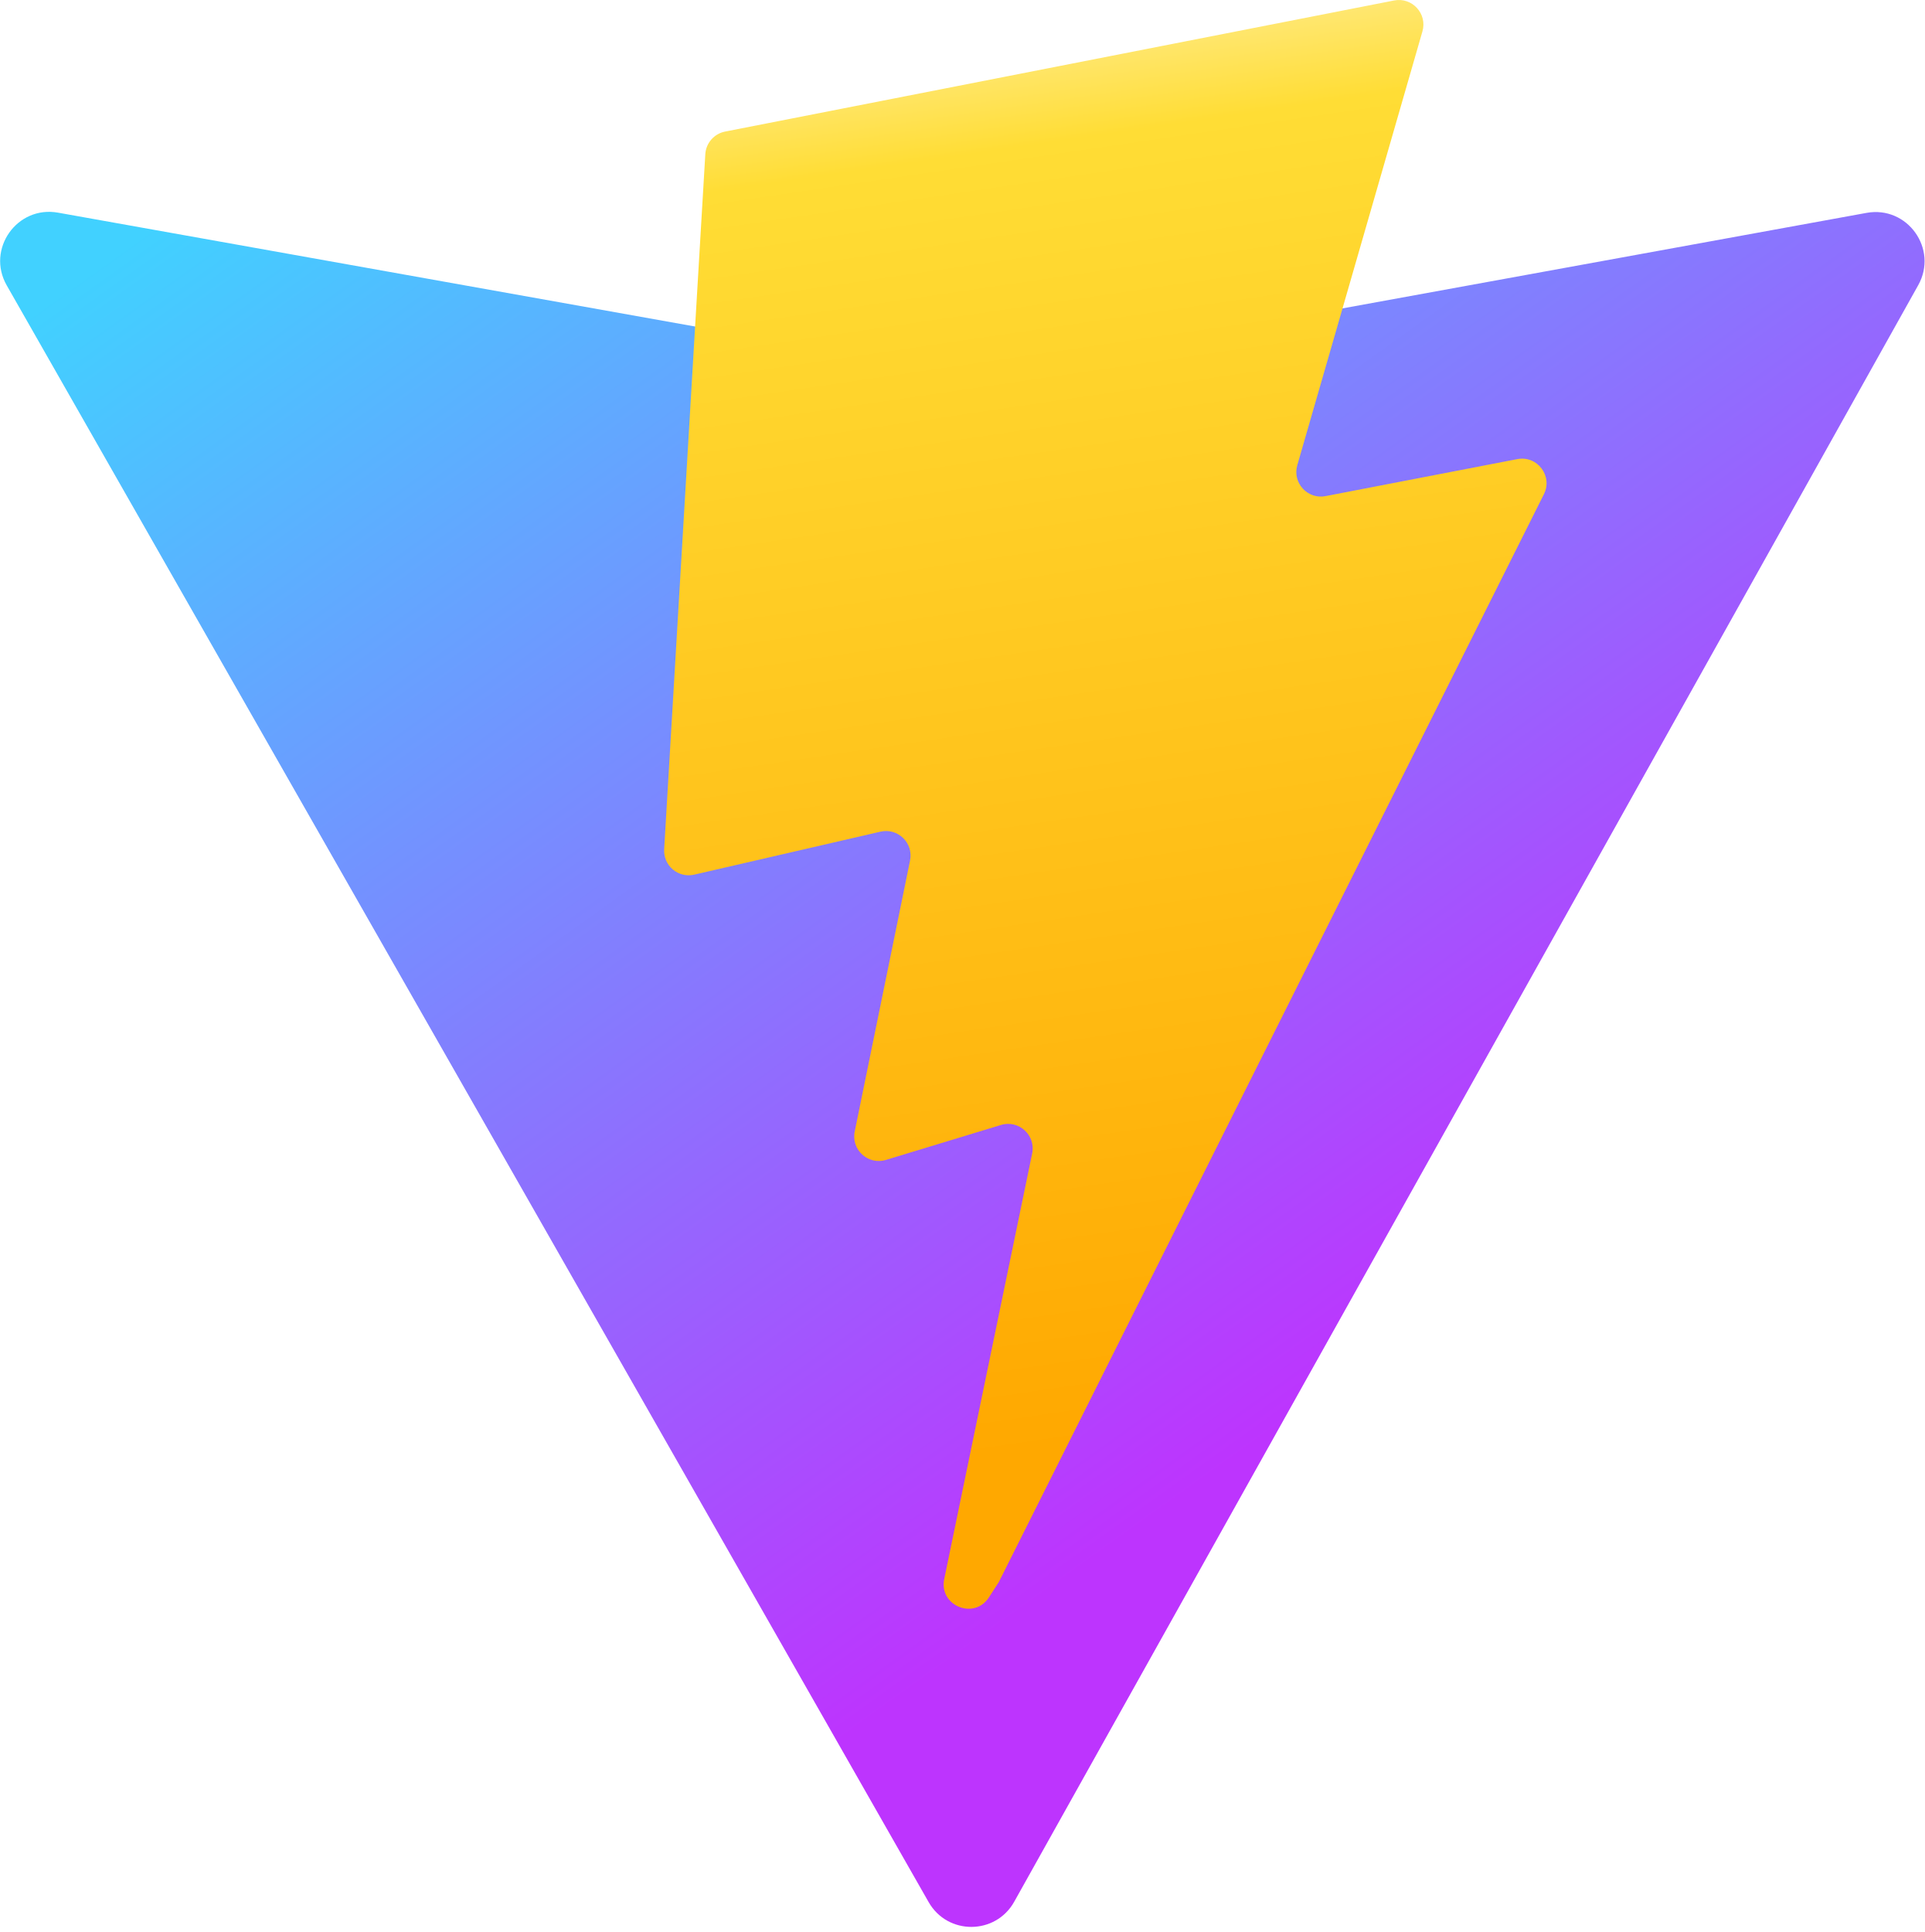
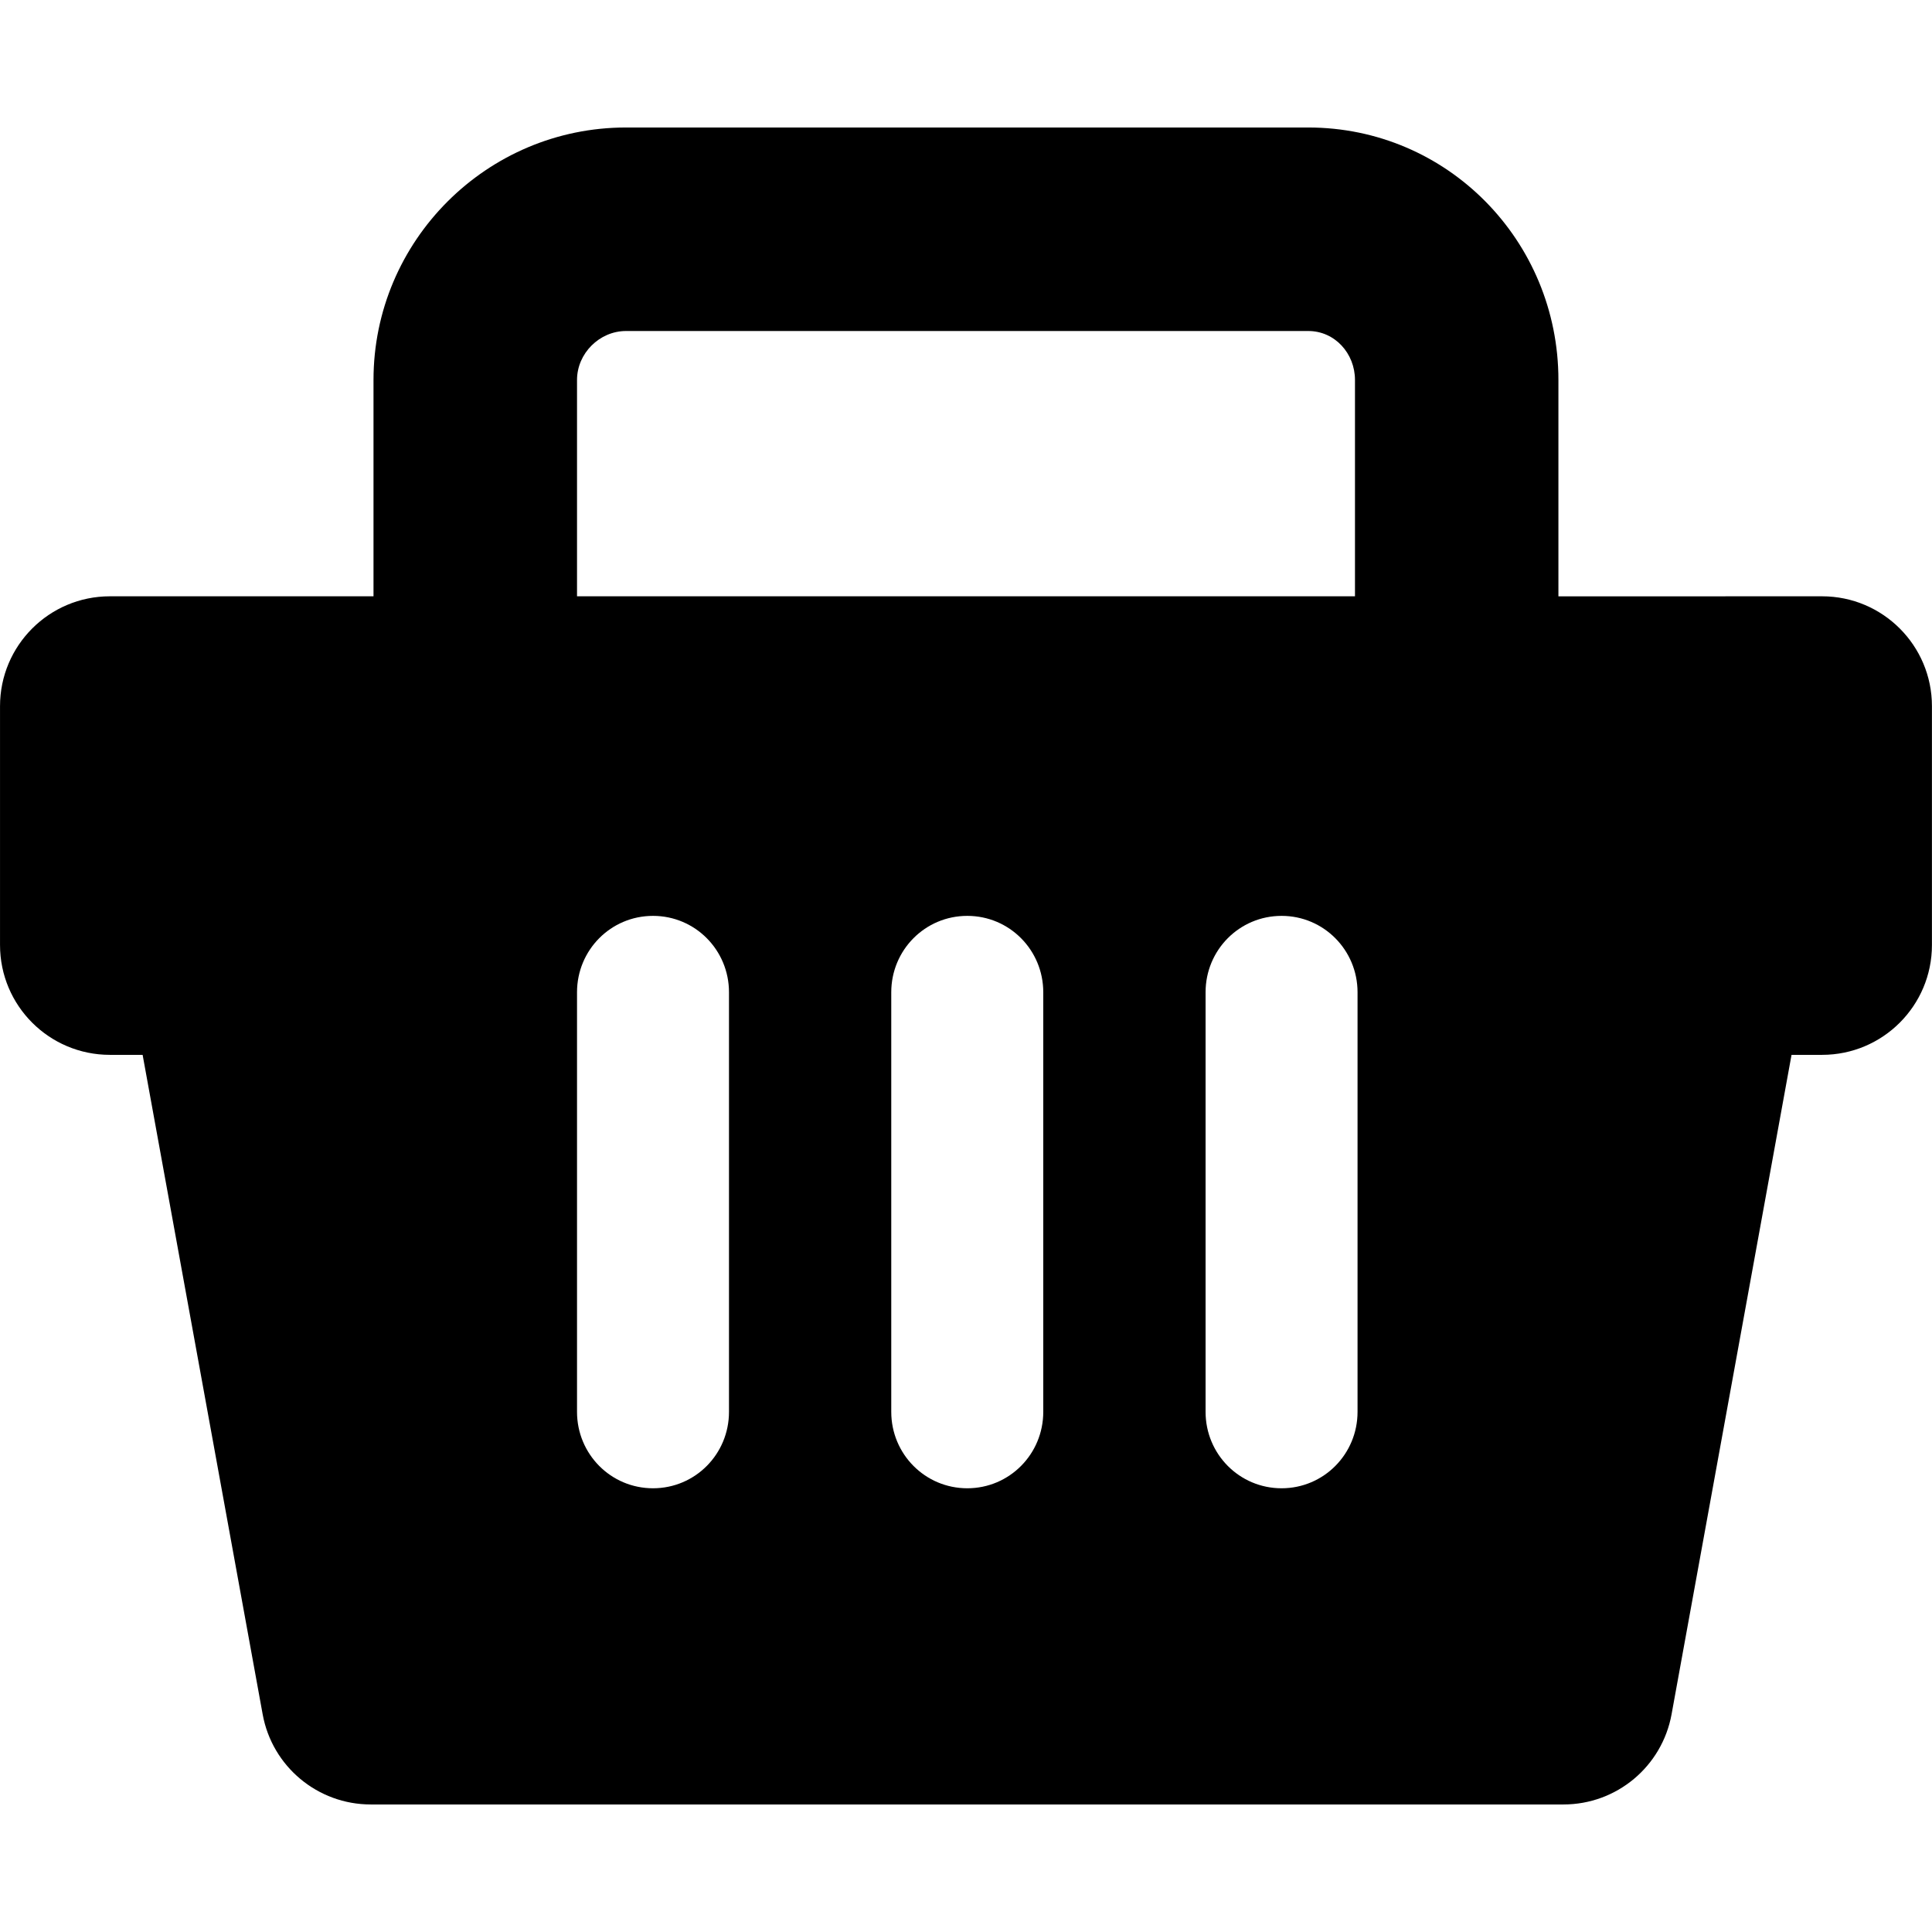
- <svg xmlns="http://www.w3.org/2000/svg" aria-hidden="true" role="img" class="iconify iconify--logos" width="31.88" height="32" preserveAspectRatio="xMidYMid meet" viewBox="0 0 256 257">
-   <defs>
-     <linearGradient id="IconifyId1813088fe1fbc01fb466" x1="-.828%" x2="57.636%" y1="7.652%" y2="78.411%">
-       <stop offset="0%" stop-color="#41D1FF" />
-       <stop offset="100%" stop-color="#BD34FE" />
-     </linearGradient>
-     <linearGradient id="IconifyId1813088fe1fbc01fb467" x1="43.376%" x2="50.316%" y1="2.242%" y2="89.03%">
-       <stop offset="0%" stop-color="#FFEA83" />
-       <stop offset="8.333%" stop-color="#FFDD35" />
-       <stop offset="100%" stop-color="#FFA800" />
-     </linearGradient>
-   </defs>
-   <path fill="url(#IconifyId1813088fe1fbc01fb466)" d="M255.153 37.938L134.897 252.976c-2.483 4.44-8.862 4.466-11.382.048L.875 37.958c-2.746-4.814 1.371-10.646 6.827-9.67l120.385 21.517a6.537 6.537 0 0 0 2.322-.004l117.867-21.483c5.438-.991 9.574 4.796 6.877 9.62Z" />
-   <path fill="url(#IconifyId1813088fe1fbc01fb467)" d="M185.432.063L96.44 17.501a3.268 3.268 0 0 0-2.634 3.014l-5.474 92.456a3.268 3.268 0 0 0 3.997 3.378l24.777-5.718c2.318-.535 4.413 1.507 3.936 3.838l-7.361 36.047c-.495 2.426 1.782 4.5 4.151 3.78l15.304-4.649c2.372-.72 4.652 1.36 4.15 3.788l-11.698 56.621c-.732 3.542 3.979 5.473 5.943 2.437l1.313-2.028l72.516-144.72c1.215-2.423-.88-5.186-3.54-4.672l-25.505 4.922c-2.396.462-4.435-1.77-3.759-4.114l16.646-57.705c.677-2.35-1.37-4.583-3.769-4.113Z" />
+ <svg xmlns="http://www.w3.org/2000/svg" fill="#000000" version="1.1" id="Capa_1" width="800px" height="800px" viewBox="0 0 47.445 47.446" xml:space="preserve">
+   <g>
+     <path d="M38.271,14.645V9.331c0-3.418-2.727-6.2-6.145-6.2H15.373c-3.418,0-6.201,2.781-6.201,6.2v5.313H2.698   C1.208,14.644,0,15.852,0,17.342v5.865c0,1.491,1.208,2.698,2.698,2.698h0.804L6.45,42.1c0.233,1.282,1.351,2.214,2.654,2.214   h29.292c1.304,0,2.42-0.932,2.654-2.215l2.946-16.194h0.75c1.49,0,2.698-1.207,2.698-2.698v-5.865c0-1.49-1.208-2.698-2.698-2.698   L38.271,14.645L38.271,14.645z M14.17,9.331c0-0.652,0.551-1.202,1.203-1.202h16.756c0.651,0,1.146,0.55,1.146,1.202v5.313H14.17   V9.331z M17.902,34.672c0,1.037-0.829,1.877-1.866,1.877c-1.036,0-1.866-0.84-1.866-1.877V24.368c0-1.037,0.83-1.876,1.866-1.876   c1.038,0,1.866,0.841,1.866,1.876V34.672z M25.62,34.672c0,1.037-0.83,1.877-1.866,1.877c-1.036,0-1.867-0.84-1.867-1.877V24.368   c0-1.037,0.831-1.876,1.867-1.876c1.037,0,1.866,0.841,1.866,1.876V34.672z M33.338,34.672c0,1.037-0.83,1.877-1.865,1.877   c-1.037,0-1.867-0.84-1.867-1.877V24.368c0-1.037,0.83-1.876,1.867-1.876c1.035,0,1.865,0.841,1.865,1.876V34.672z" />
+   </g>
</svg>
